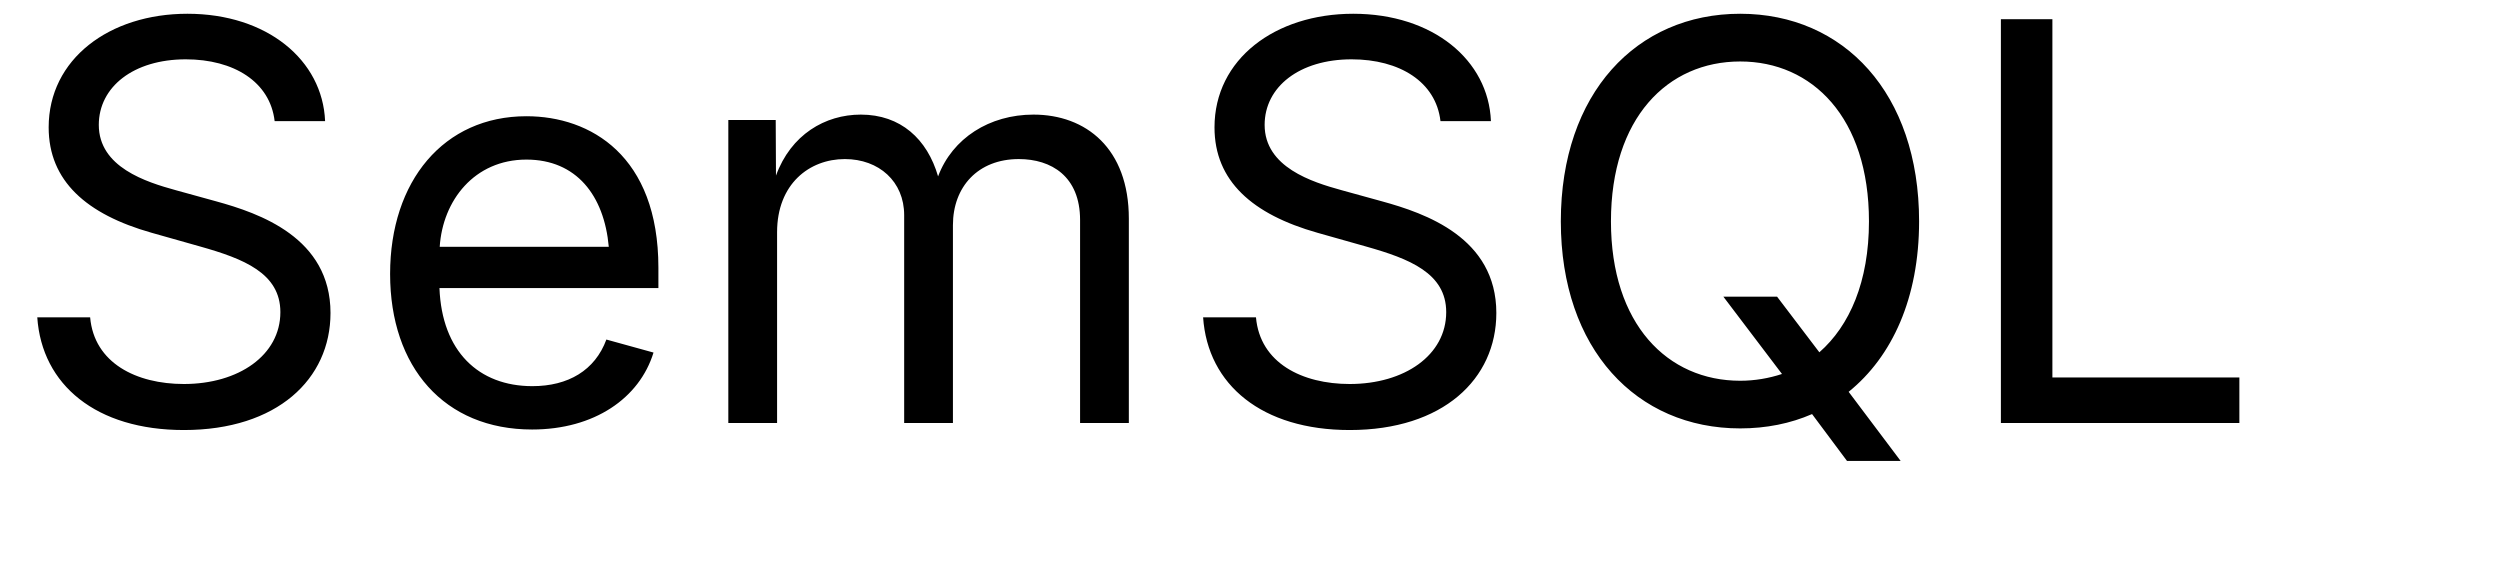
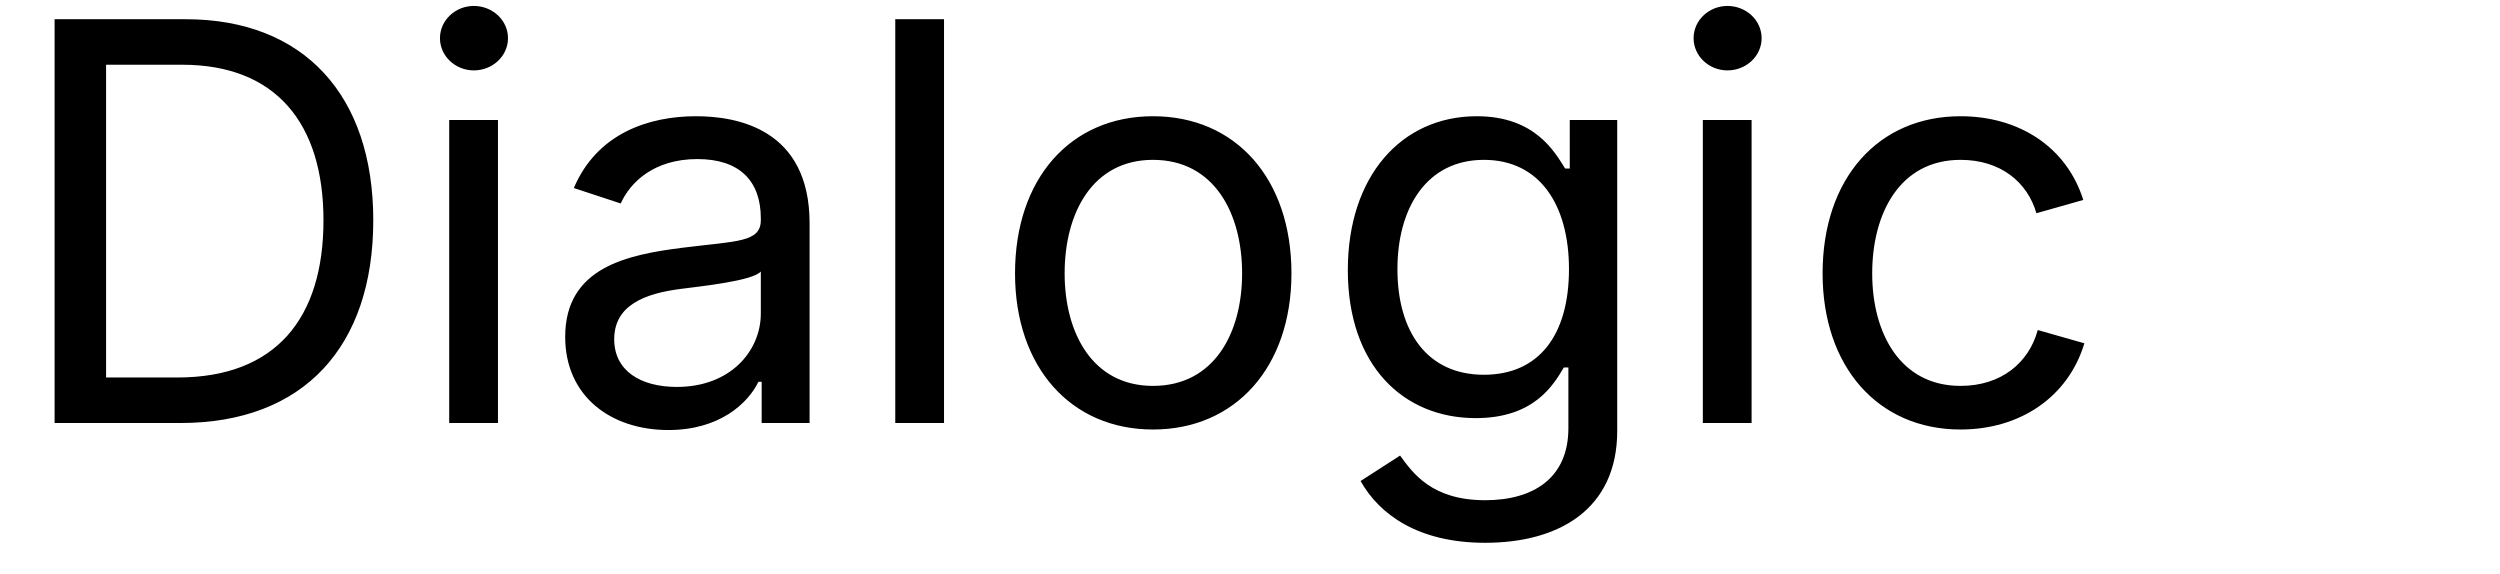
<svg xmlns="http://www.w3.org/2000/svg" viewBox="0 178.222 600 137.749">
  <defs>
    <style>
      @font-face {
        font-family: 'Inter';
        src: url('https://fonts.gstatic.com/s/inter/v12/UcCO3FwrMBGBwaW0s1Y-FFM5gA.ttf') format('truetype');
      }
      text {
        fill: #000;
        font-family: 'Inter', sans-serif;
        font-size: 133.2px;
        white-space: pre;
      }
    </style>
  </defs>
-   <text x="1.4" y="279.74">SemSQL</text>
+   <text x="1.4" y="279.74">Dialogic</text>
</svg>
